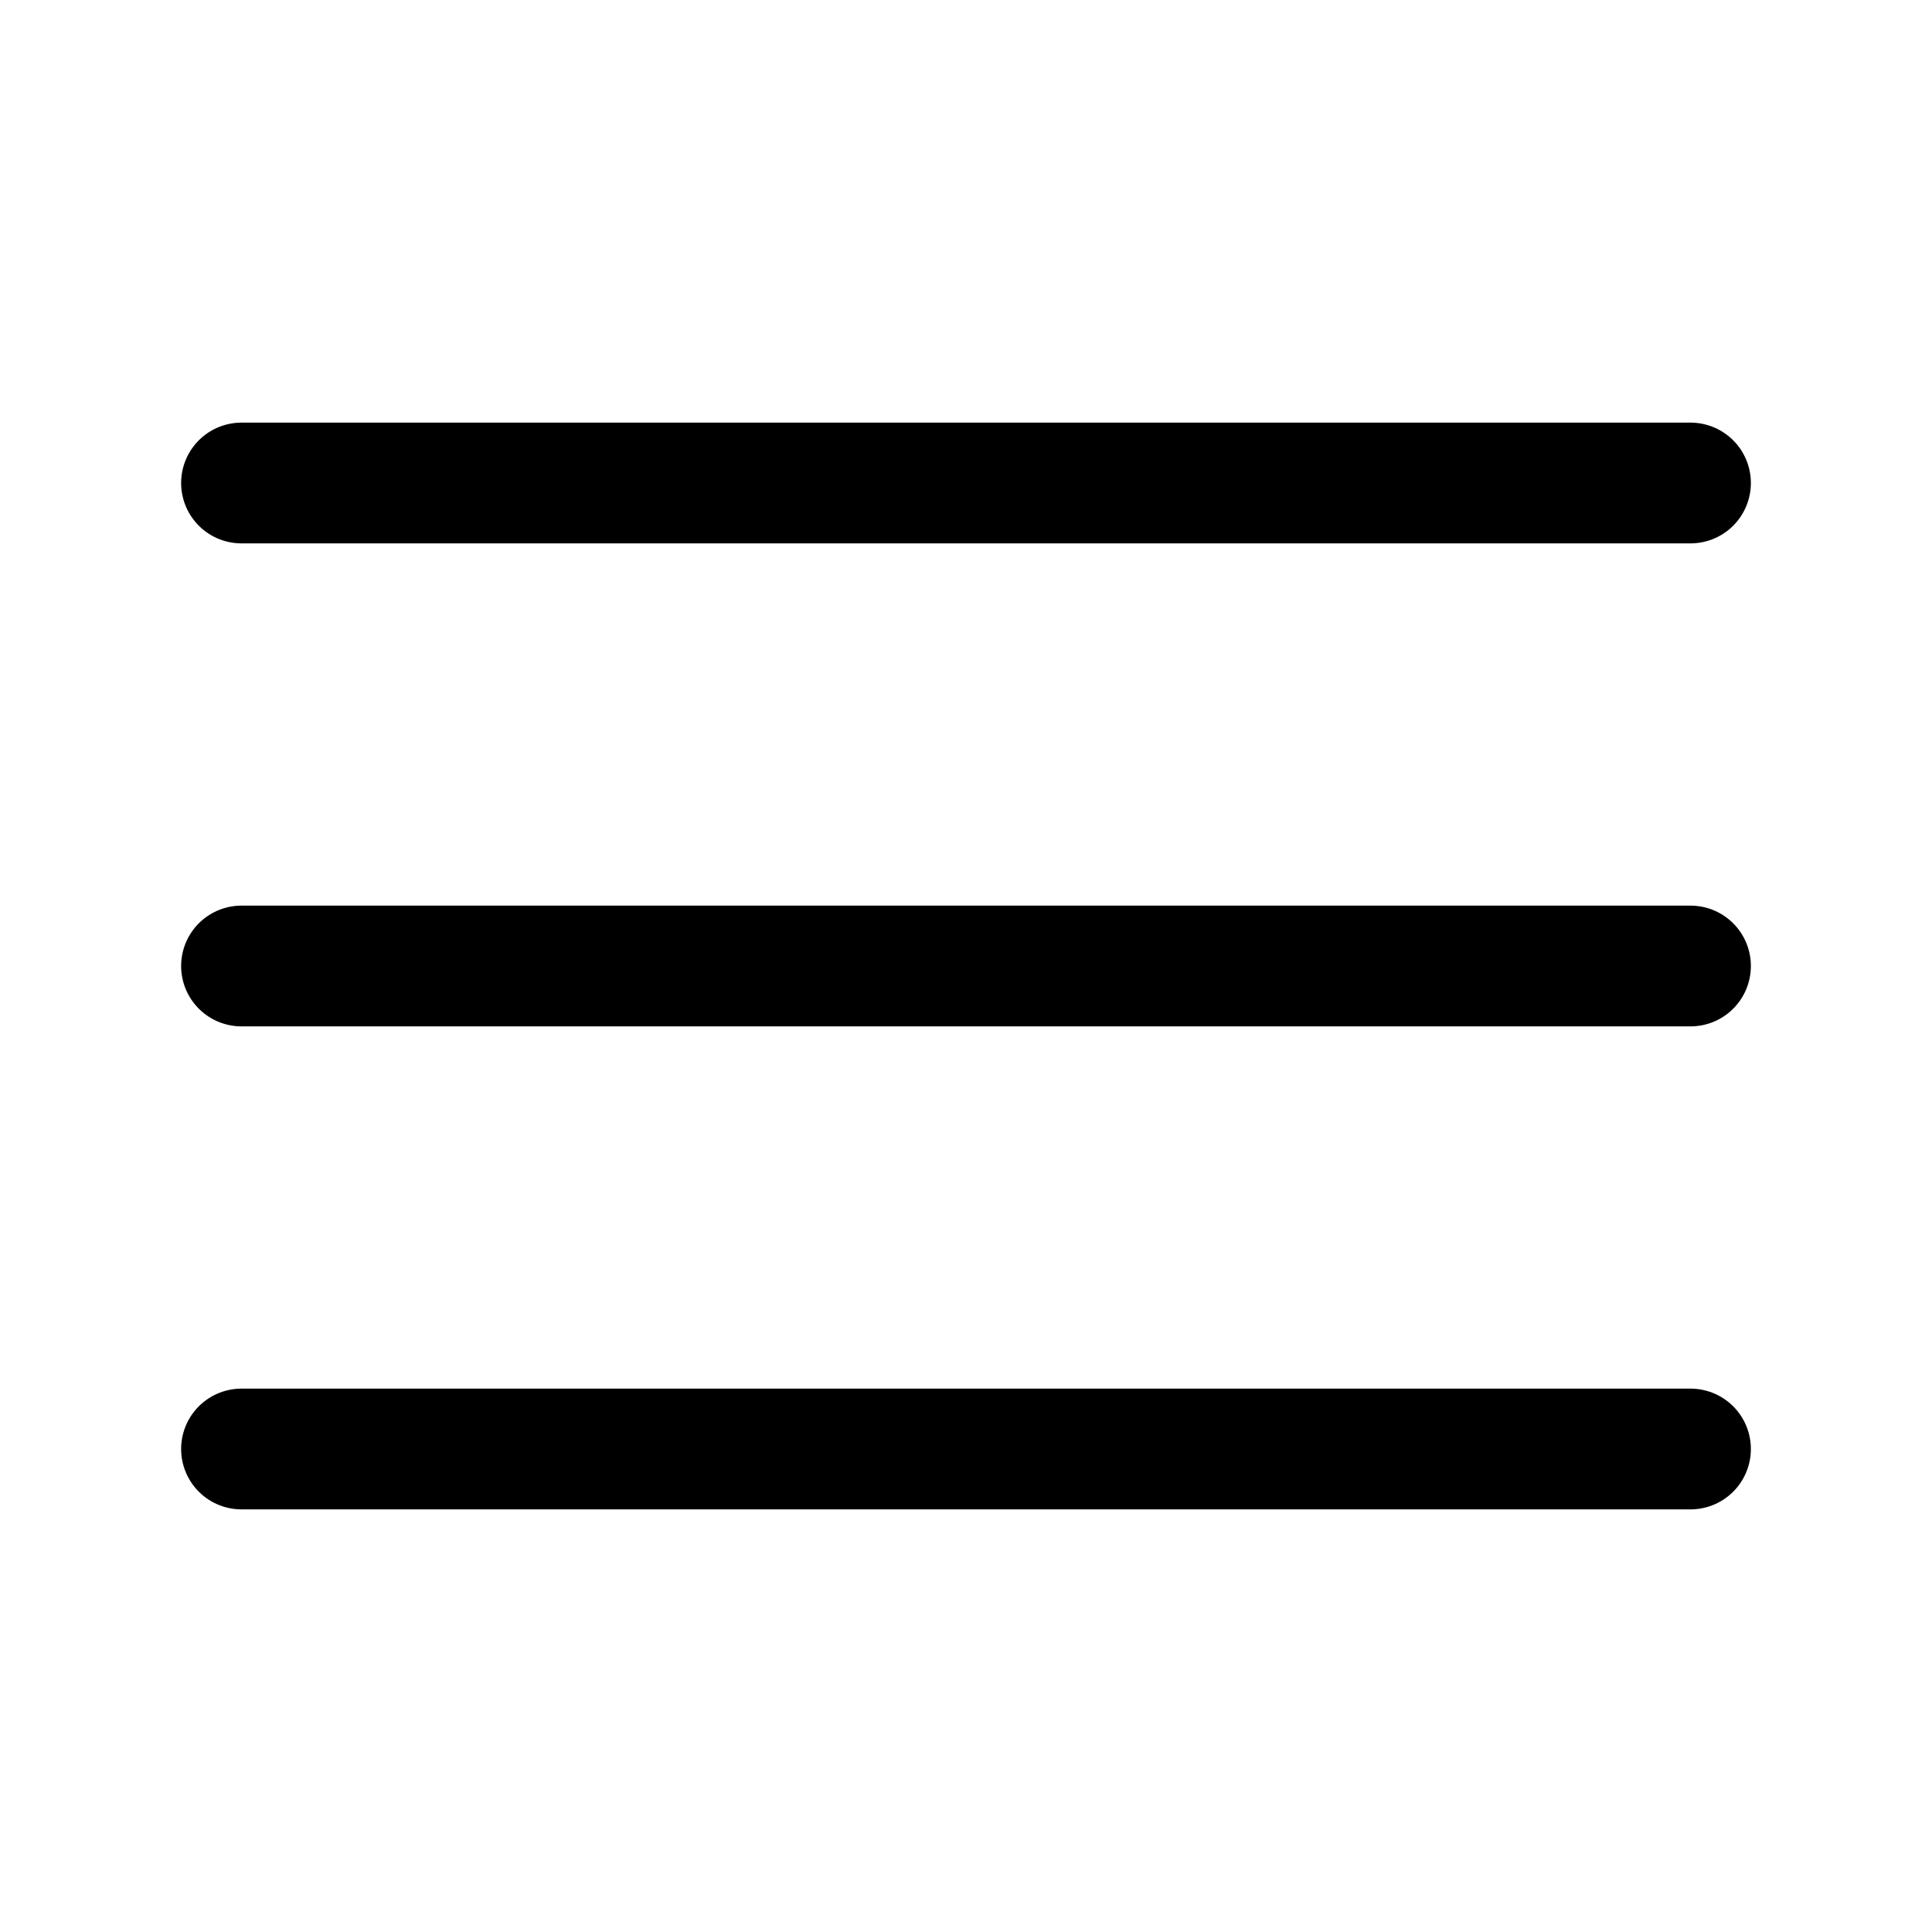
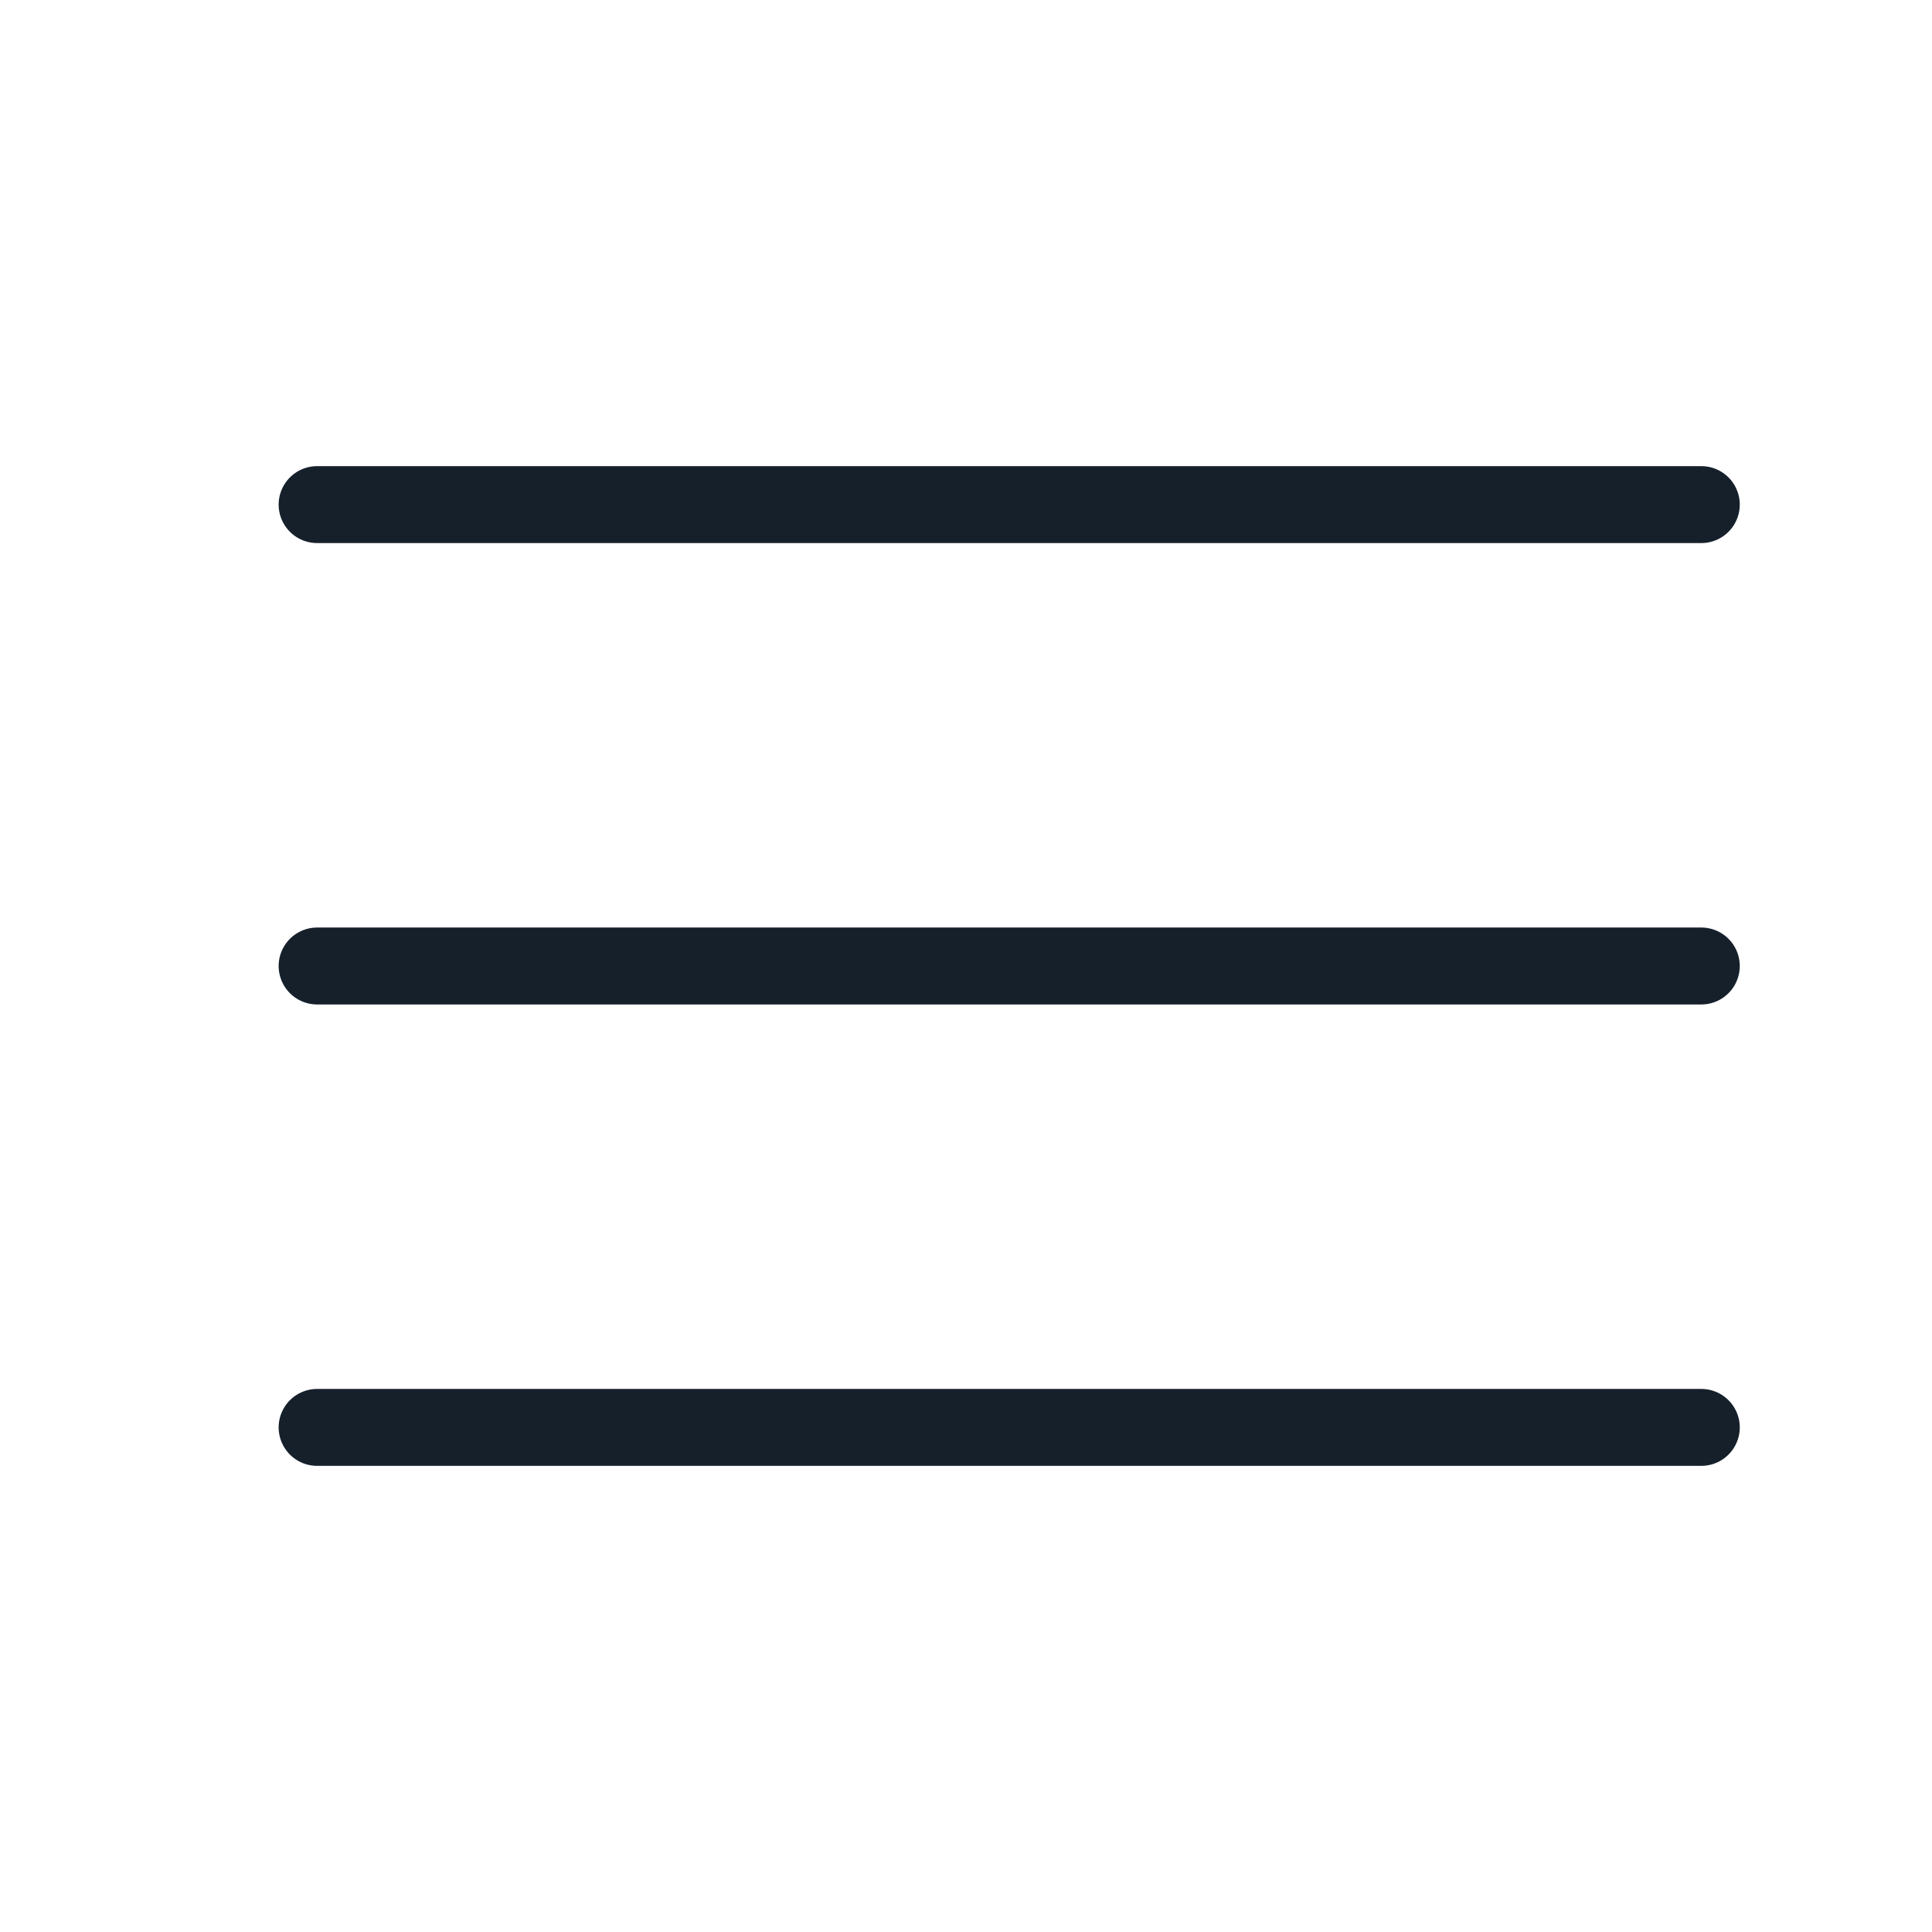
- <svg xmlns="http://www.w3.org/2000/svg" width="24" height="24" viewBox="0 0 24 24" fill="none">
-   <path d="M3 12H21M3 6H21M3 18H21" stroke="black" stroke-width="1.5" stroke-linecap="round" stroke-linejoin="round" />
+ <svg xmlns="http://www.w3.org/2000/svg" width="22" height="22" viewBox="0 0 22 22" fill="none">
+   <path d="M3.611 11H19.373M3.611 5.746H19.373M3.611 16.254H19.373" stroke="#15202B" stroke-width="0.876" stroke-linecap="round" stroke-linejoin="round" />
</svg>
